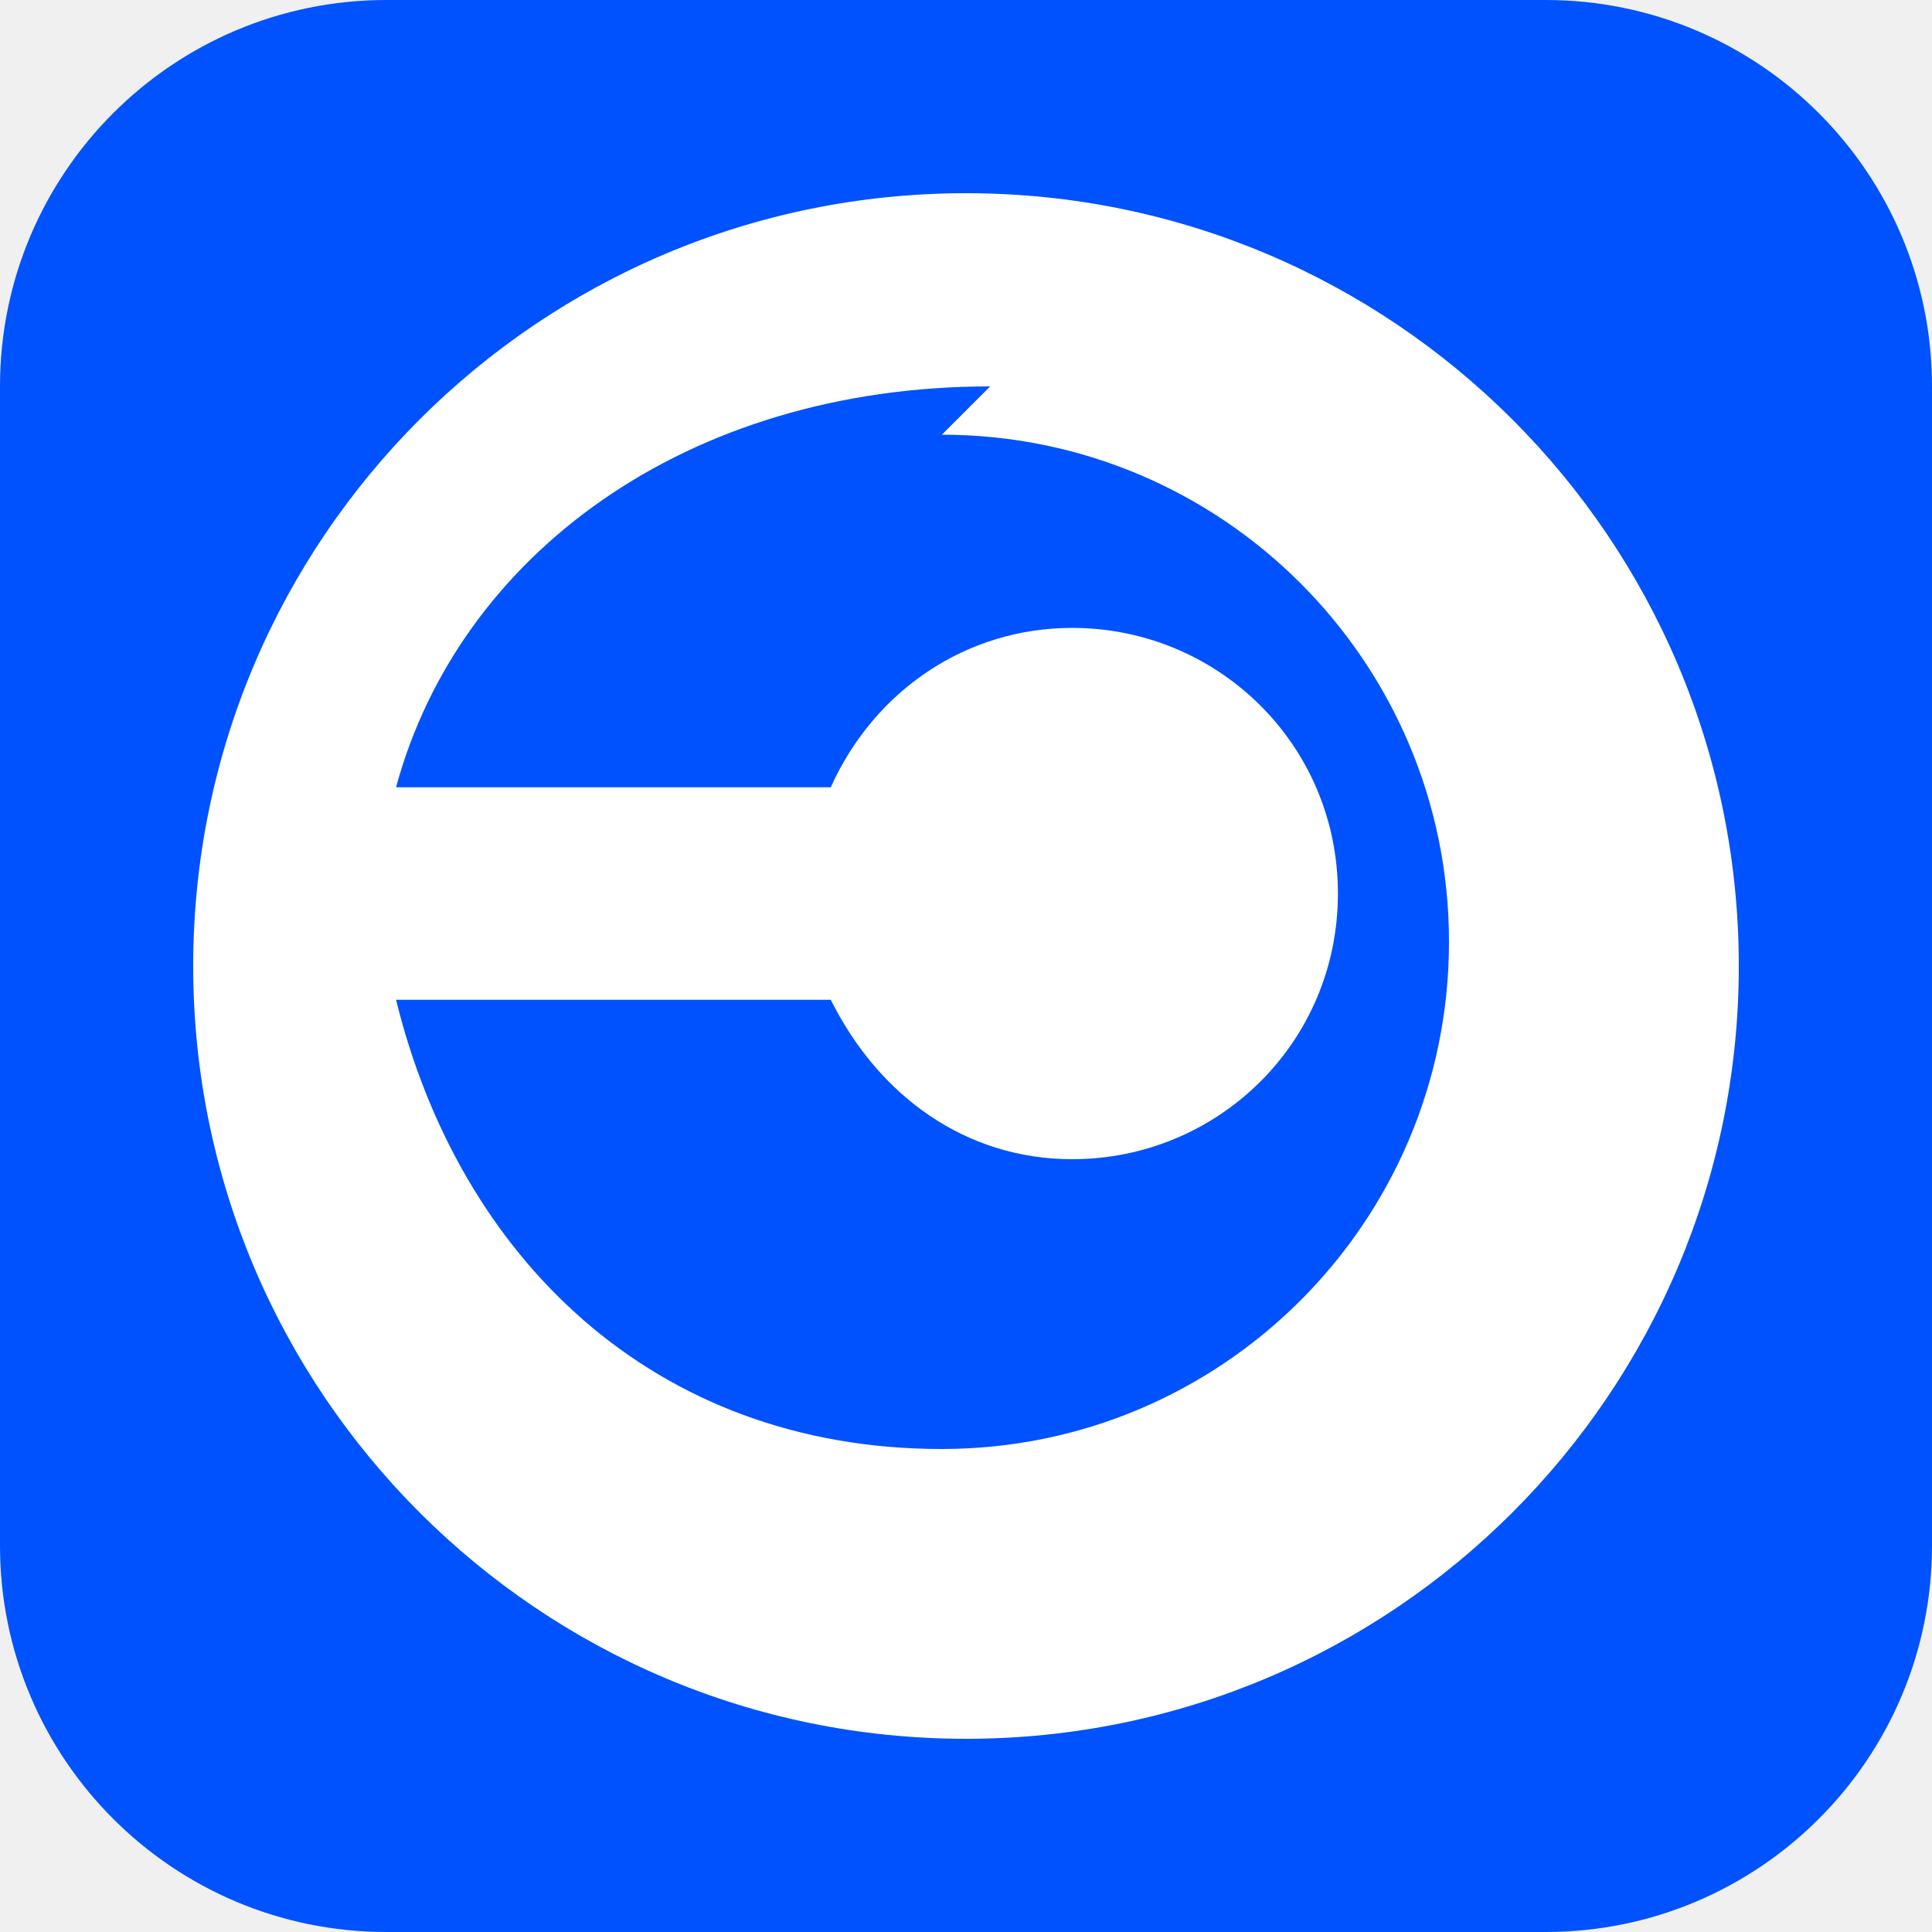
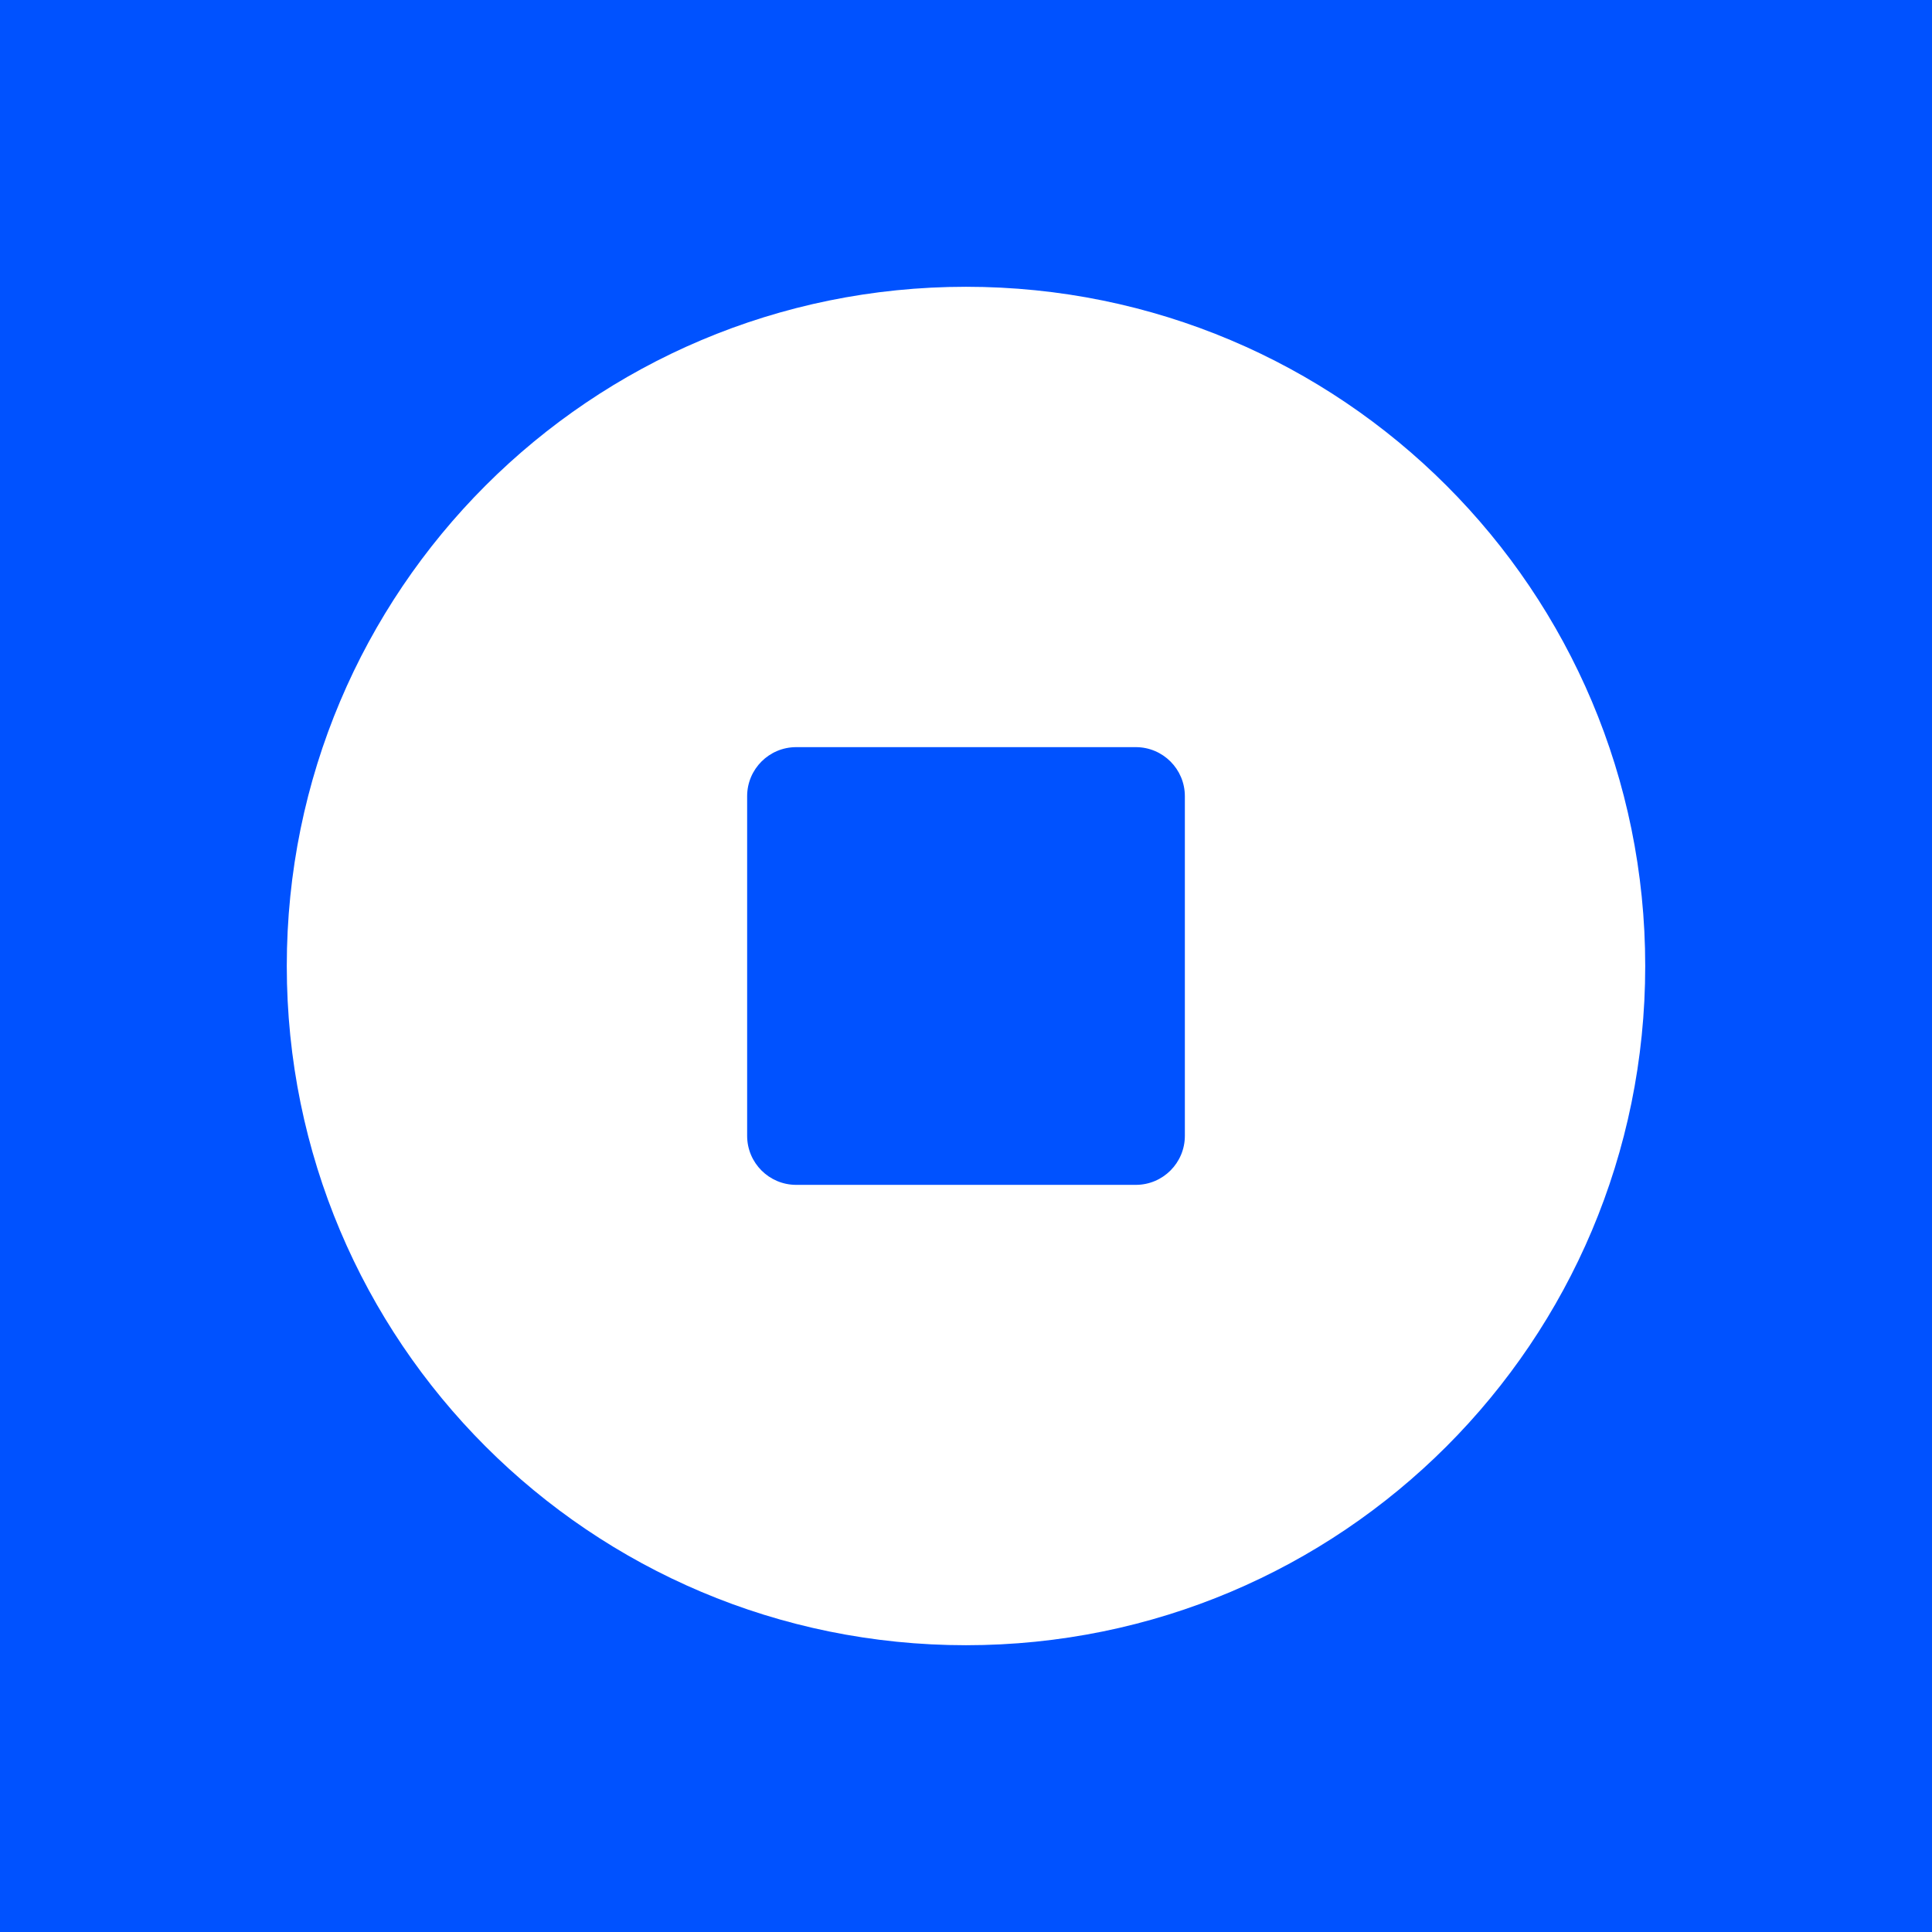
- <svg xmlns="http://www.w3.org/2000/svg" viewBox="0 0 40 40">
-   <rect width="40" height="40" rx="8" fill="#0052FF" />
-   <path d="M20 4a16 16 0 1 1 0 32 16 16 0 0 1 0-32zm.5 4C14.2 8 9.5 11.5 8.2 16.3h9c.9-2 2.8-3.3 5-3.3 3 0 5.5 2.4 5.5 5.5s-2.5 5.5-5.5 5.5c-2.2 0-4-1.3-5-3.3h-9C9.5 26 13.5 30 19.5 30c5.8 0 10.5-4.7 10.5-10.5S25.3 9 19.5 9z" fill="#fff" />
+ <svg xmlns="http://www.w3.org/2000/svg" width="1024" height="1024" viewBox="0 0 1024 1024" fill="none">
+   <rect width="1024" height="1024" fill="#0052FF" />
+   <path fill-rule="evenodd" clip-rule="evenodd" d="M512 872C711.058 872 872 711.058 872 512C872 312.942 711.058 152 512 152C312.942 152 152 312.942 152 512C152 711.058 312.942 872 512 872ZM422 396C407.641 396 396 407.641 396 422V602C396 616.359 407.641 628 422 628H602C616.359 628 628 616.359 628 602V422C628 407.641 616.359 396 602 396H422Z" fill="white" />
</svg>
